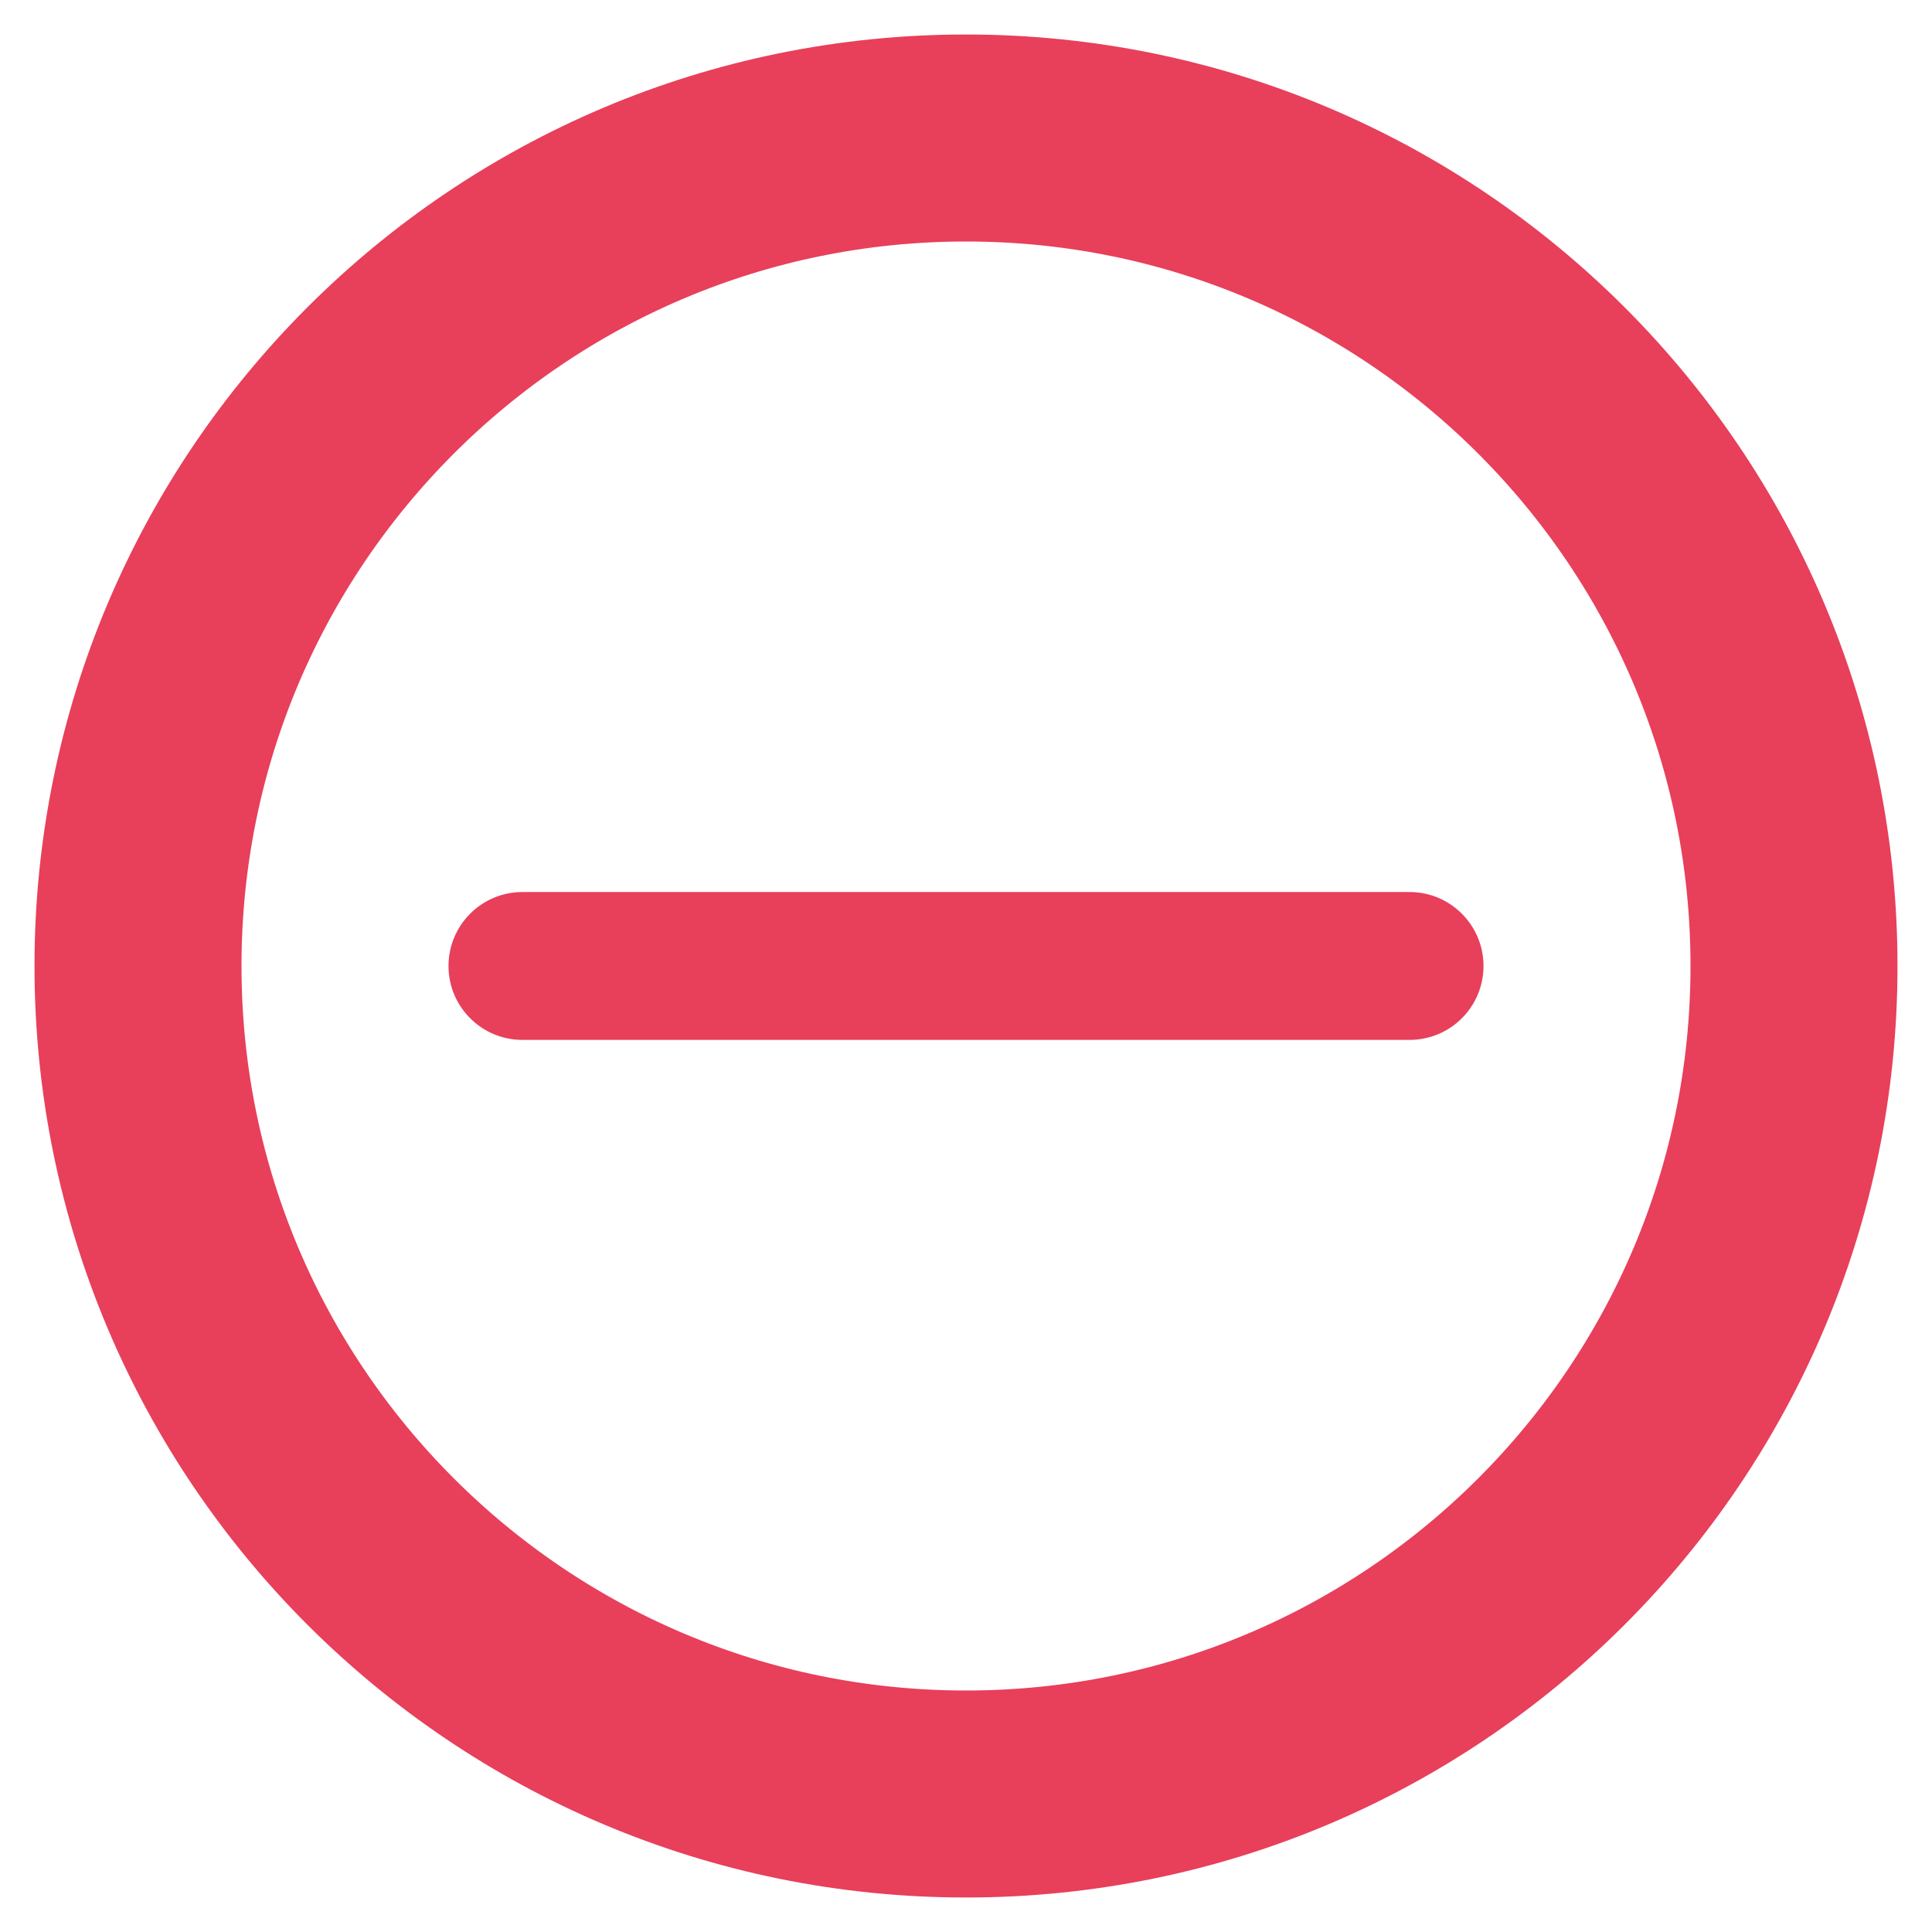
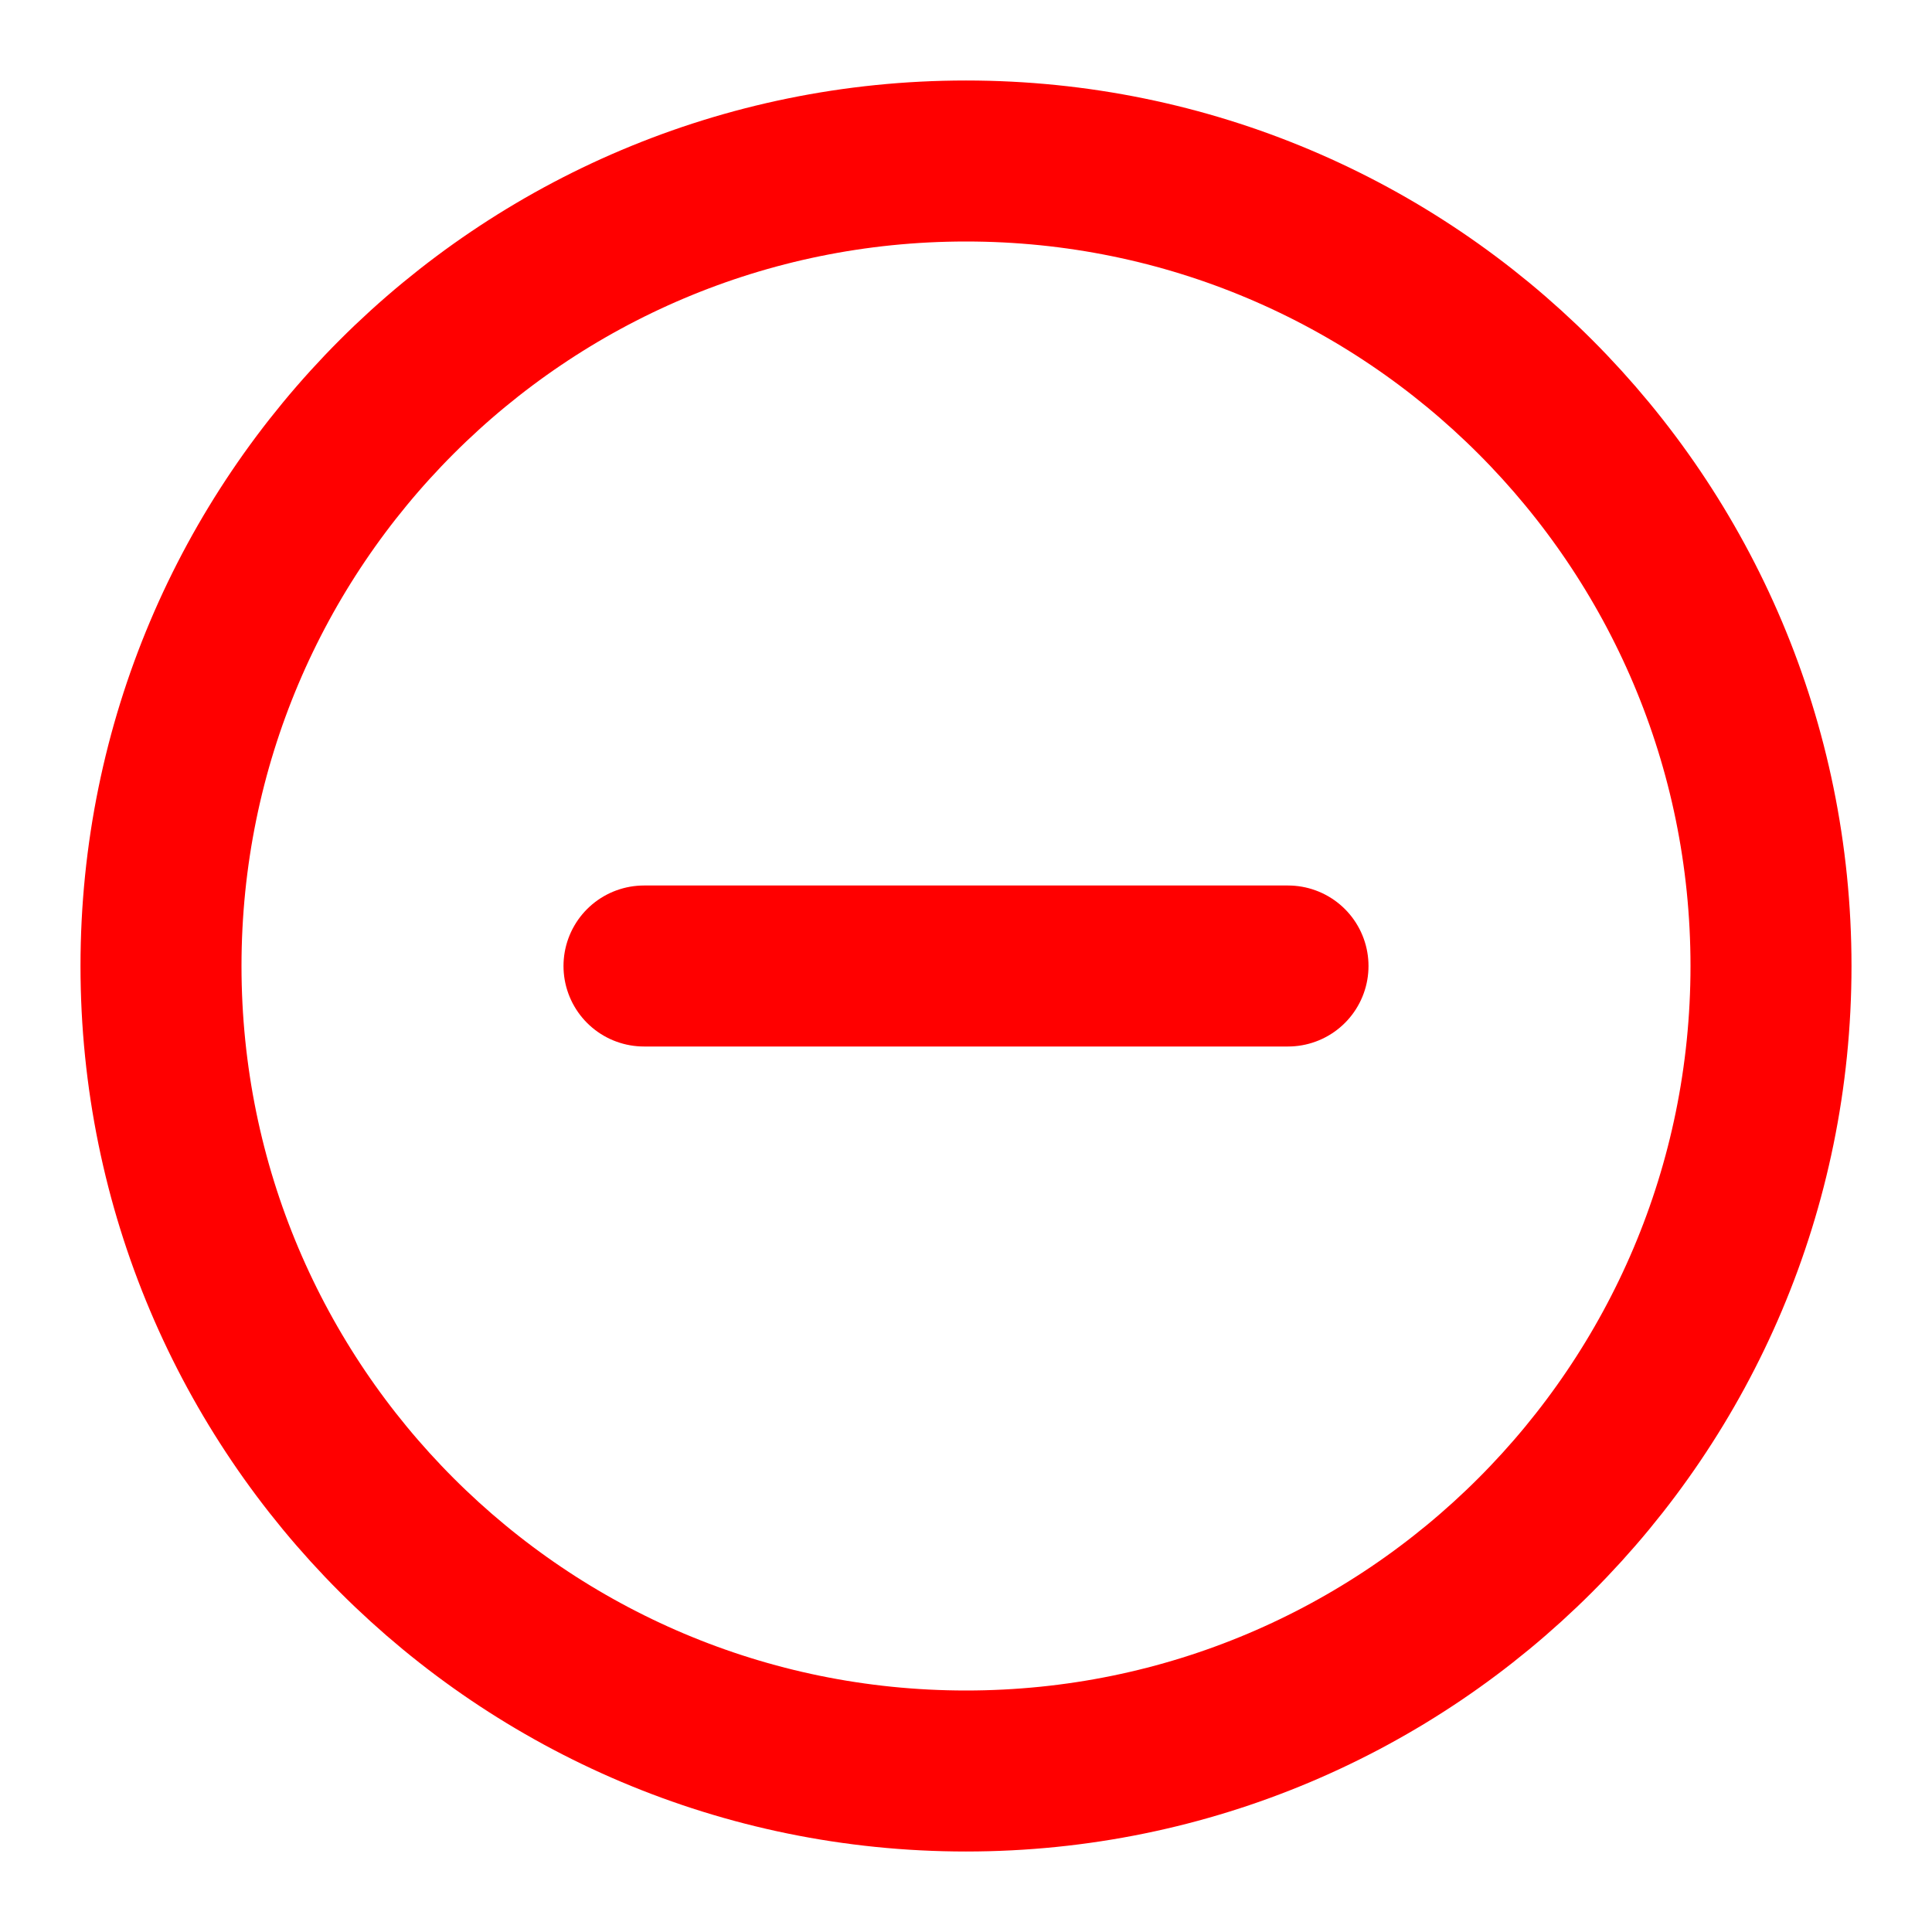
- <svg xmlns="http://www.w3.org/2000/svg" width="28" height="28" viewBox="0 0 28 28" fill="none">
-   <path d="M14 2C7.373 2 2 7.373 2 14C2 20.627 7.373 26 14 26C20.627 26 26 20.627 26 14C26 7.373 20.627 2 14 2Z" stroke="#E83F5B" stroke-width="3" stroke-linecap="round" stroke-linejoin="round" />
-   <path d="M7.571 15.071C6.98 15.071 6.5 14.592 6.5 14V14C6.5 13.408 6.98 12.928 7.571 12.928L20.429 12.928C21.02 12.928 21.5 13.408 21.5 14V14C21.5 14.592 21.02 15.071 20.429 15.071L7.571 15.071Z" fill="#E83F5B" />
+ <svg xmlns="http://www.w3.org/2000/svg" width="32" height="32" viewBox="0 0 24 24" fill="none" stroke="red" stroke-width="2" stroke-linecap="round" stroke-linejoin="round" class="feather feather-minus-circle">
+   <circle cx="12" cy="12" r="10" />
+   <line x1="8" y1="12" x2="16" y2="12" />
</svg>
